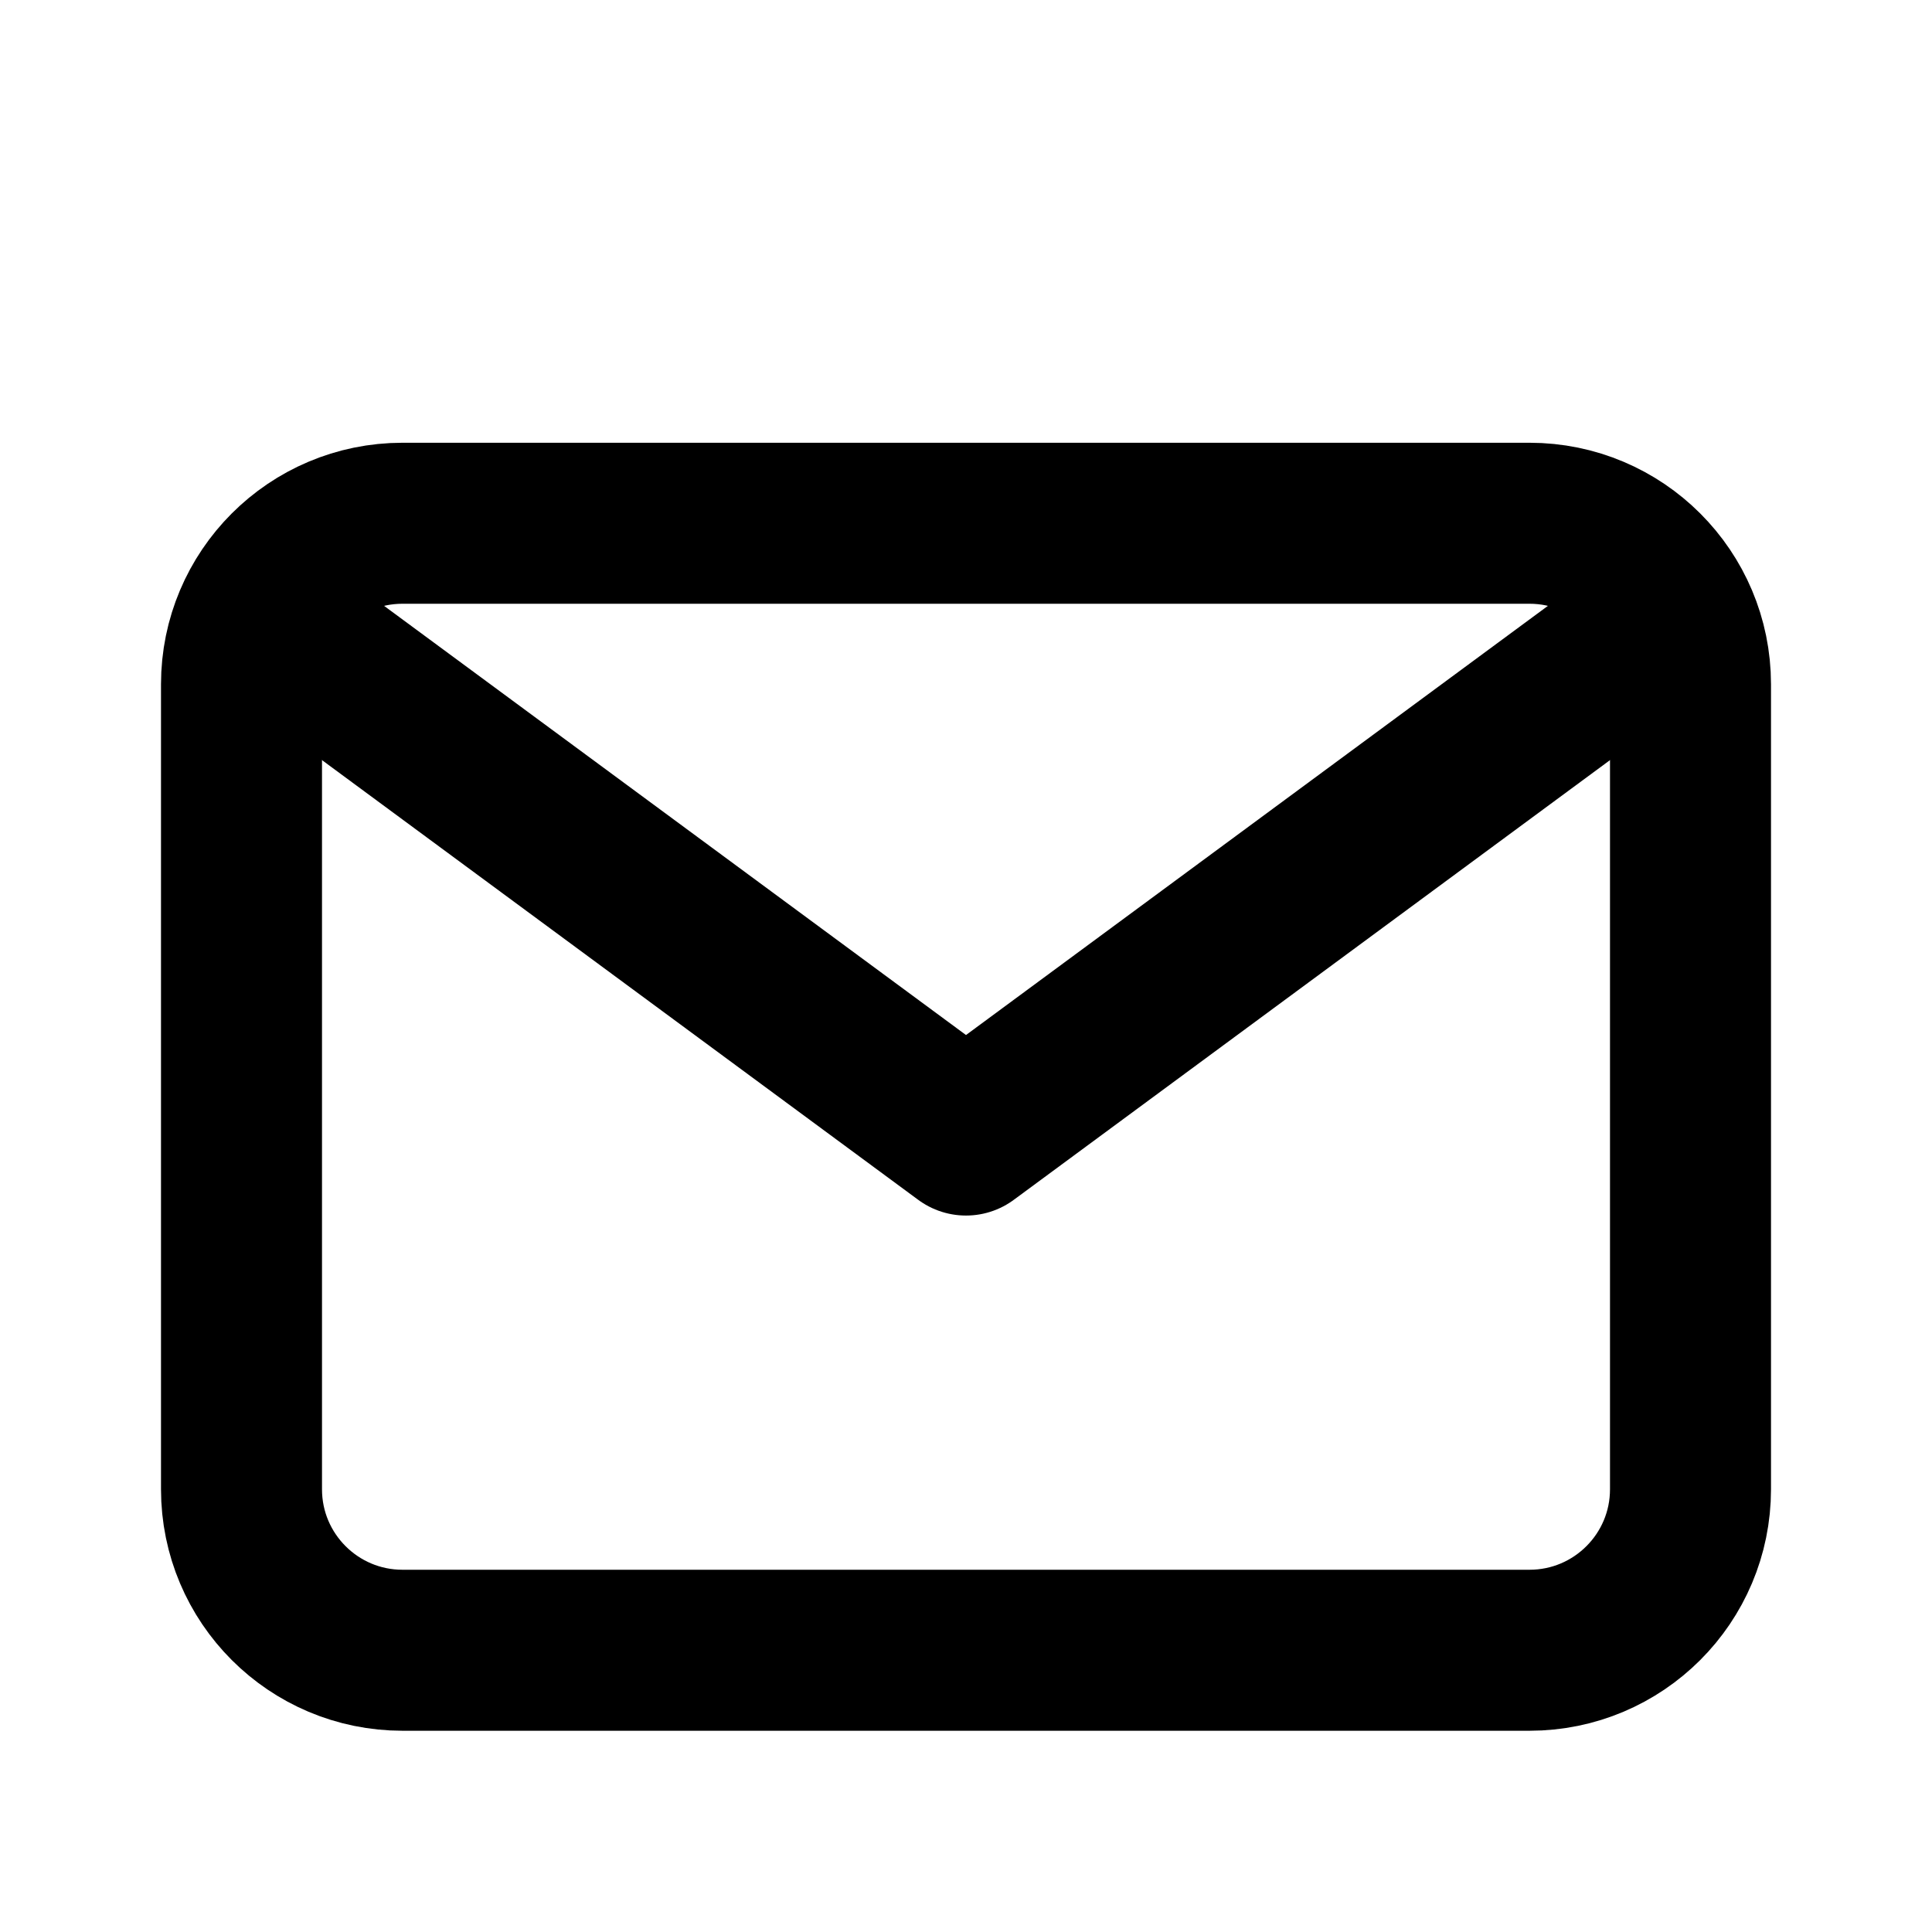
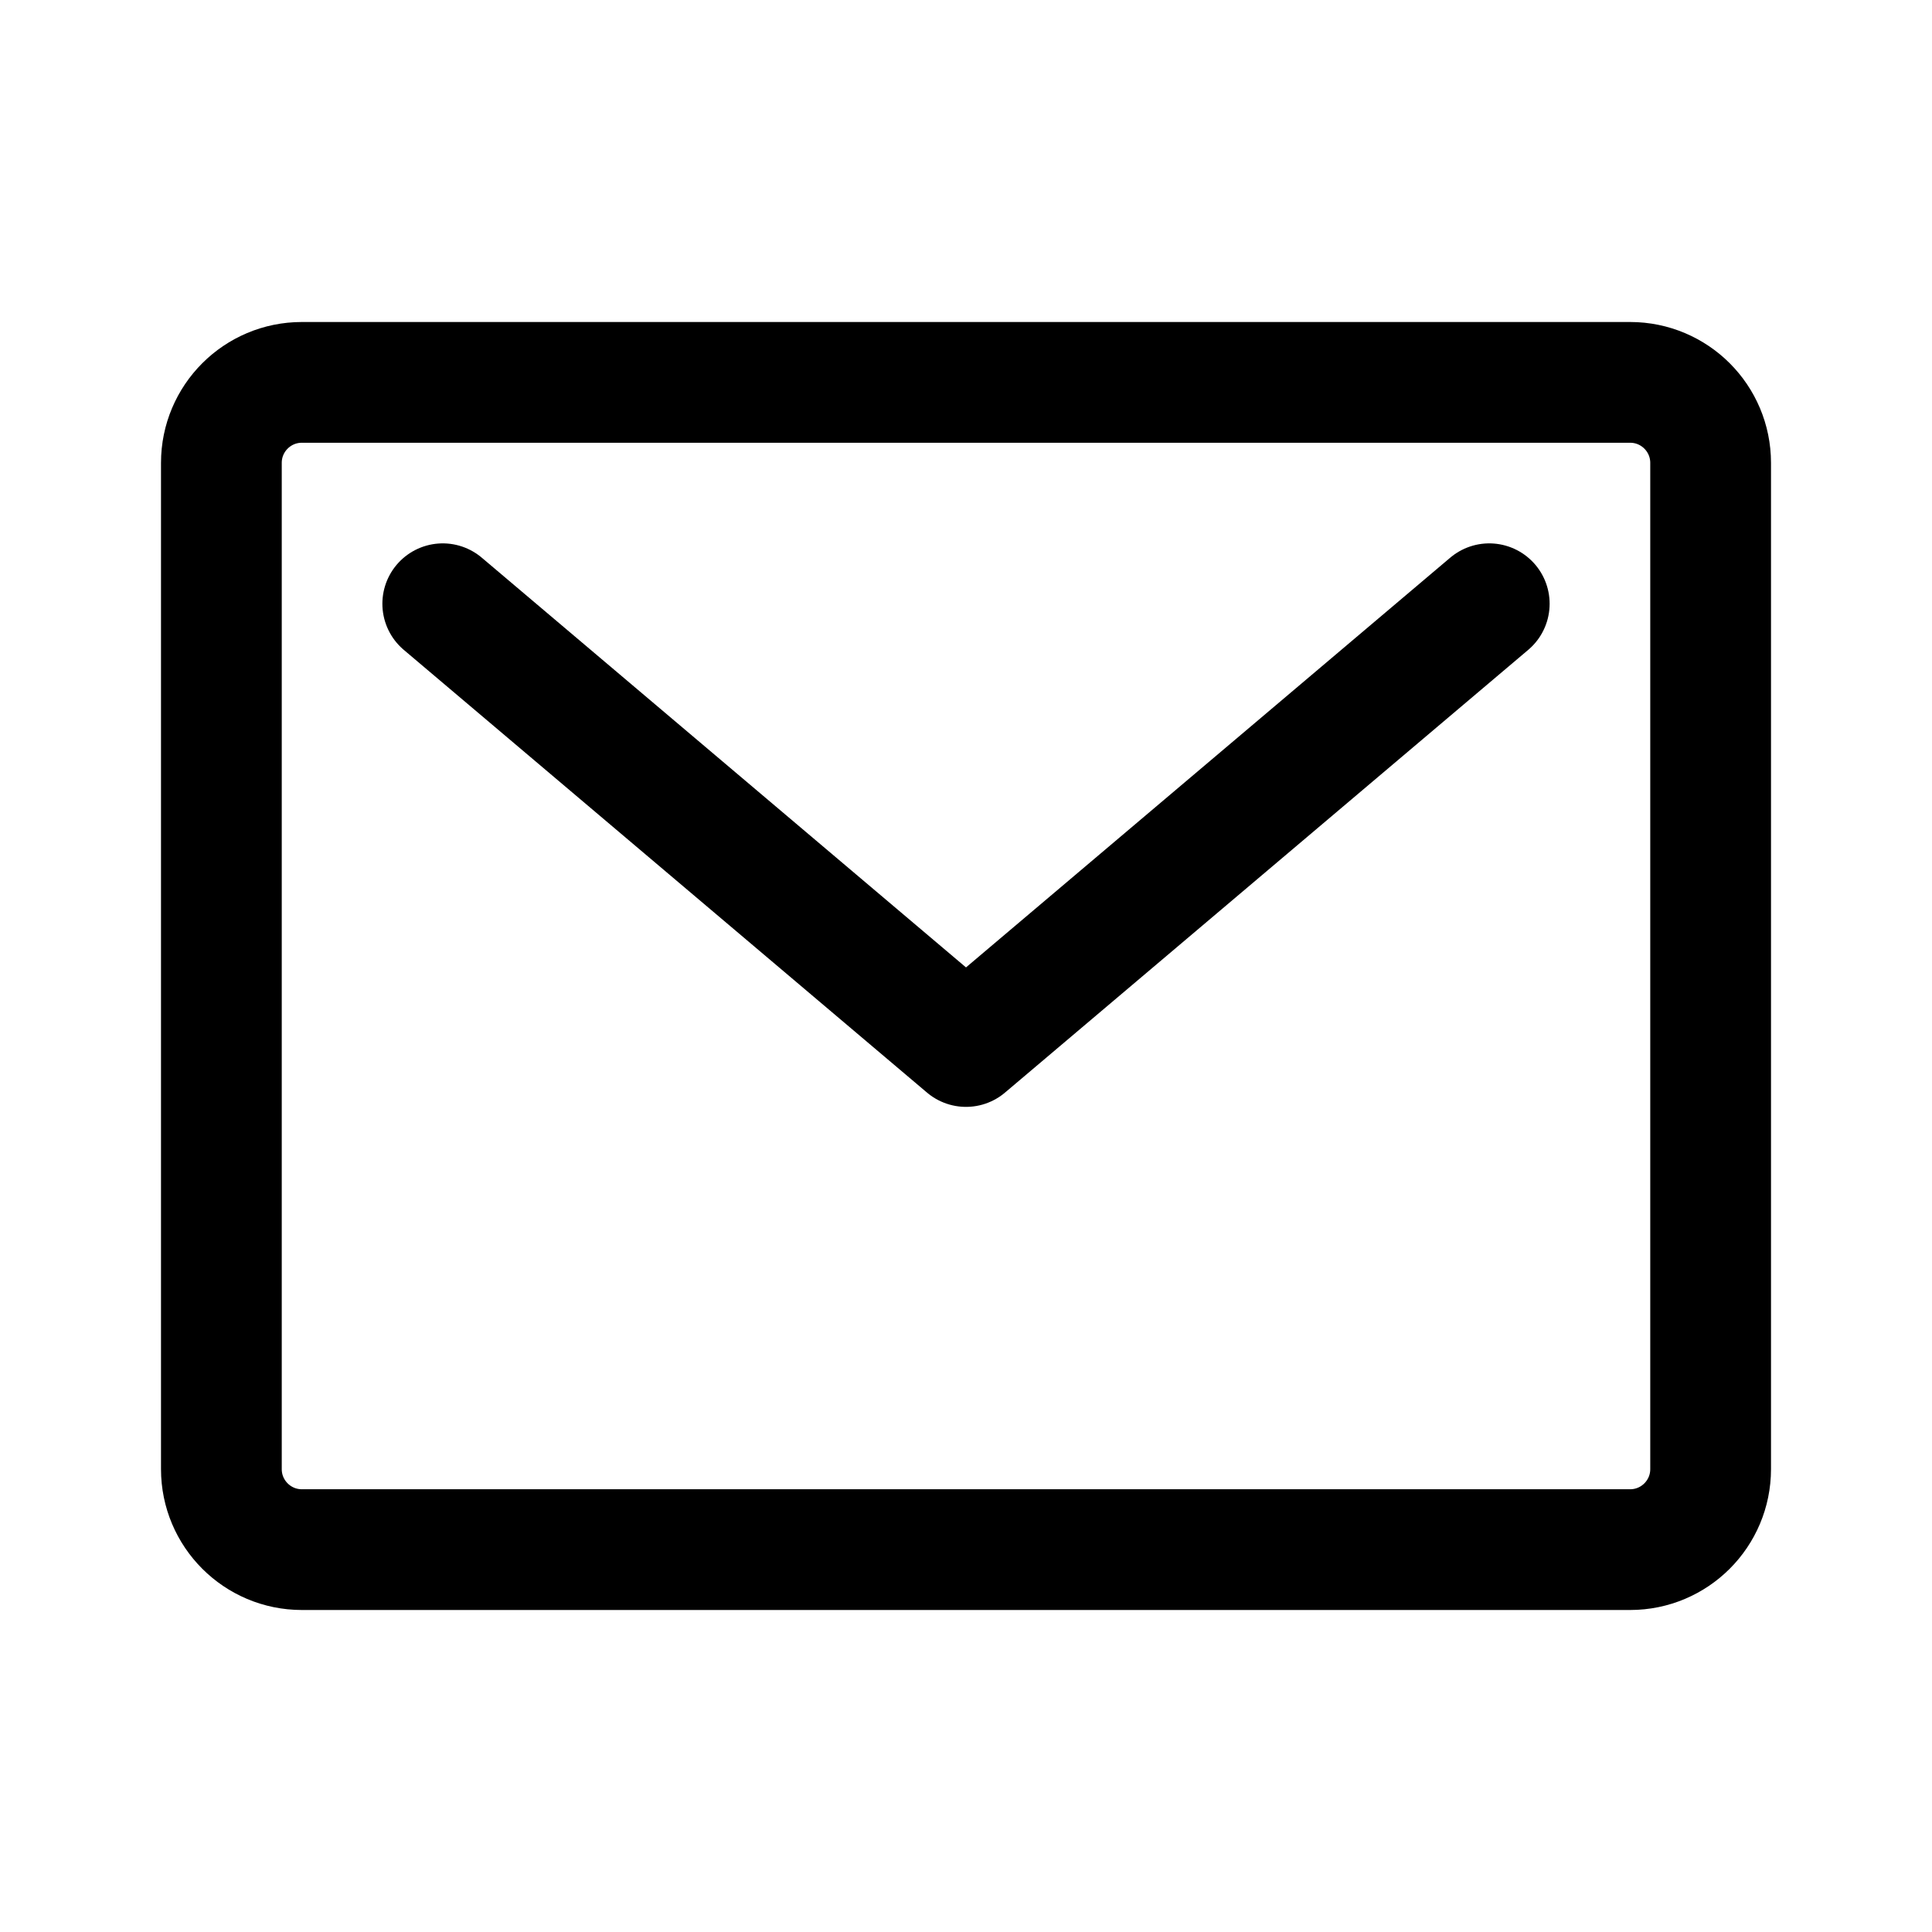
- <svg xmlns="http://www.w3.org/2000/svg" width="800px" height="800px" viewBox="0 0 24 24">
-   <g id="Complete">
-     <g id="mail">
-       <g>
-         <polyline fill="none" points="4 8.2 12 14.1 20 8.2" stroke="#000000" stroke-linecap="round" stroke-linejoin="round" stroke-width="2" />
-         <rect fill="none" height="14" rx="2" ry="2" stroke="#000000" stroke-linecap="round" stroke-linejoin="round" stroke-width="2" width="18" x="3" y="6.5" />
-       </g>
-     </g>
-   </g>
+ <svg xmlns="http://www.w3.org/2000/svg" width="800px" height="800px" viewBox="0 0 192 192" fill="none">
+   <path stroke="#000000" stroke-width="12" d="M22 46a8 8 0 0 1 8-8h132a8 8 0 0 1 8 8v100a8 8 0 0 1-8 8H30a8 8 0 0 1-8-8V46Z" />
+   <path stroke="#000000" stroke-linecap="round" stroke-linejoin="round" stroke-width="12" d="m44 60 52 44 52-44" />
</svg>
